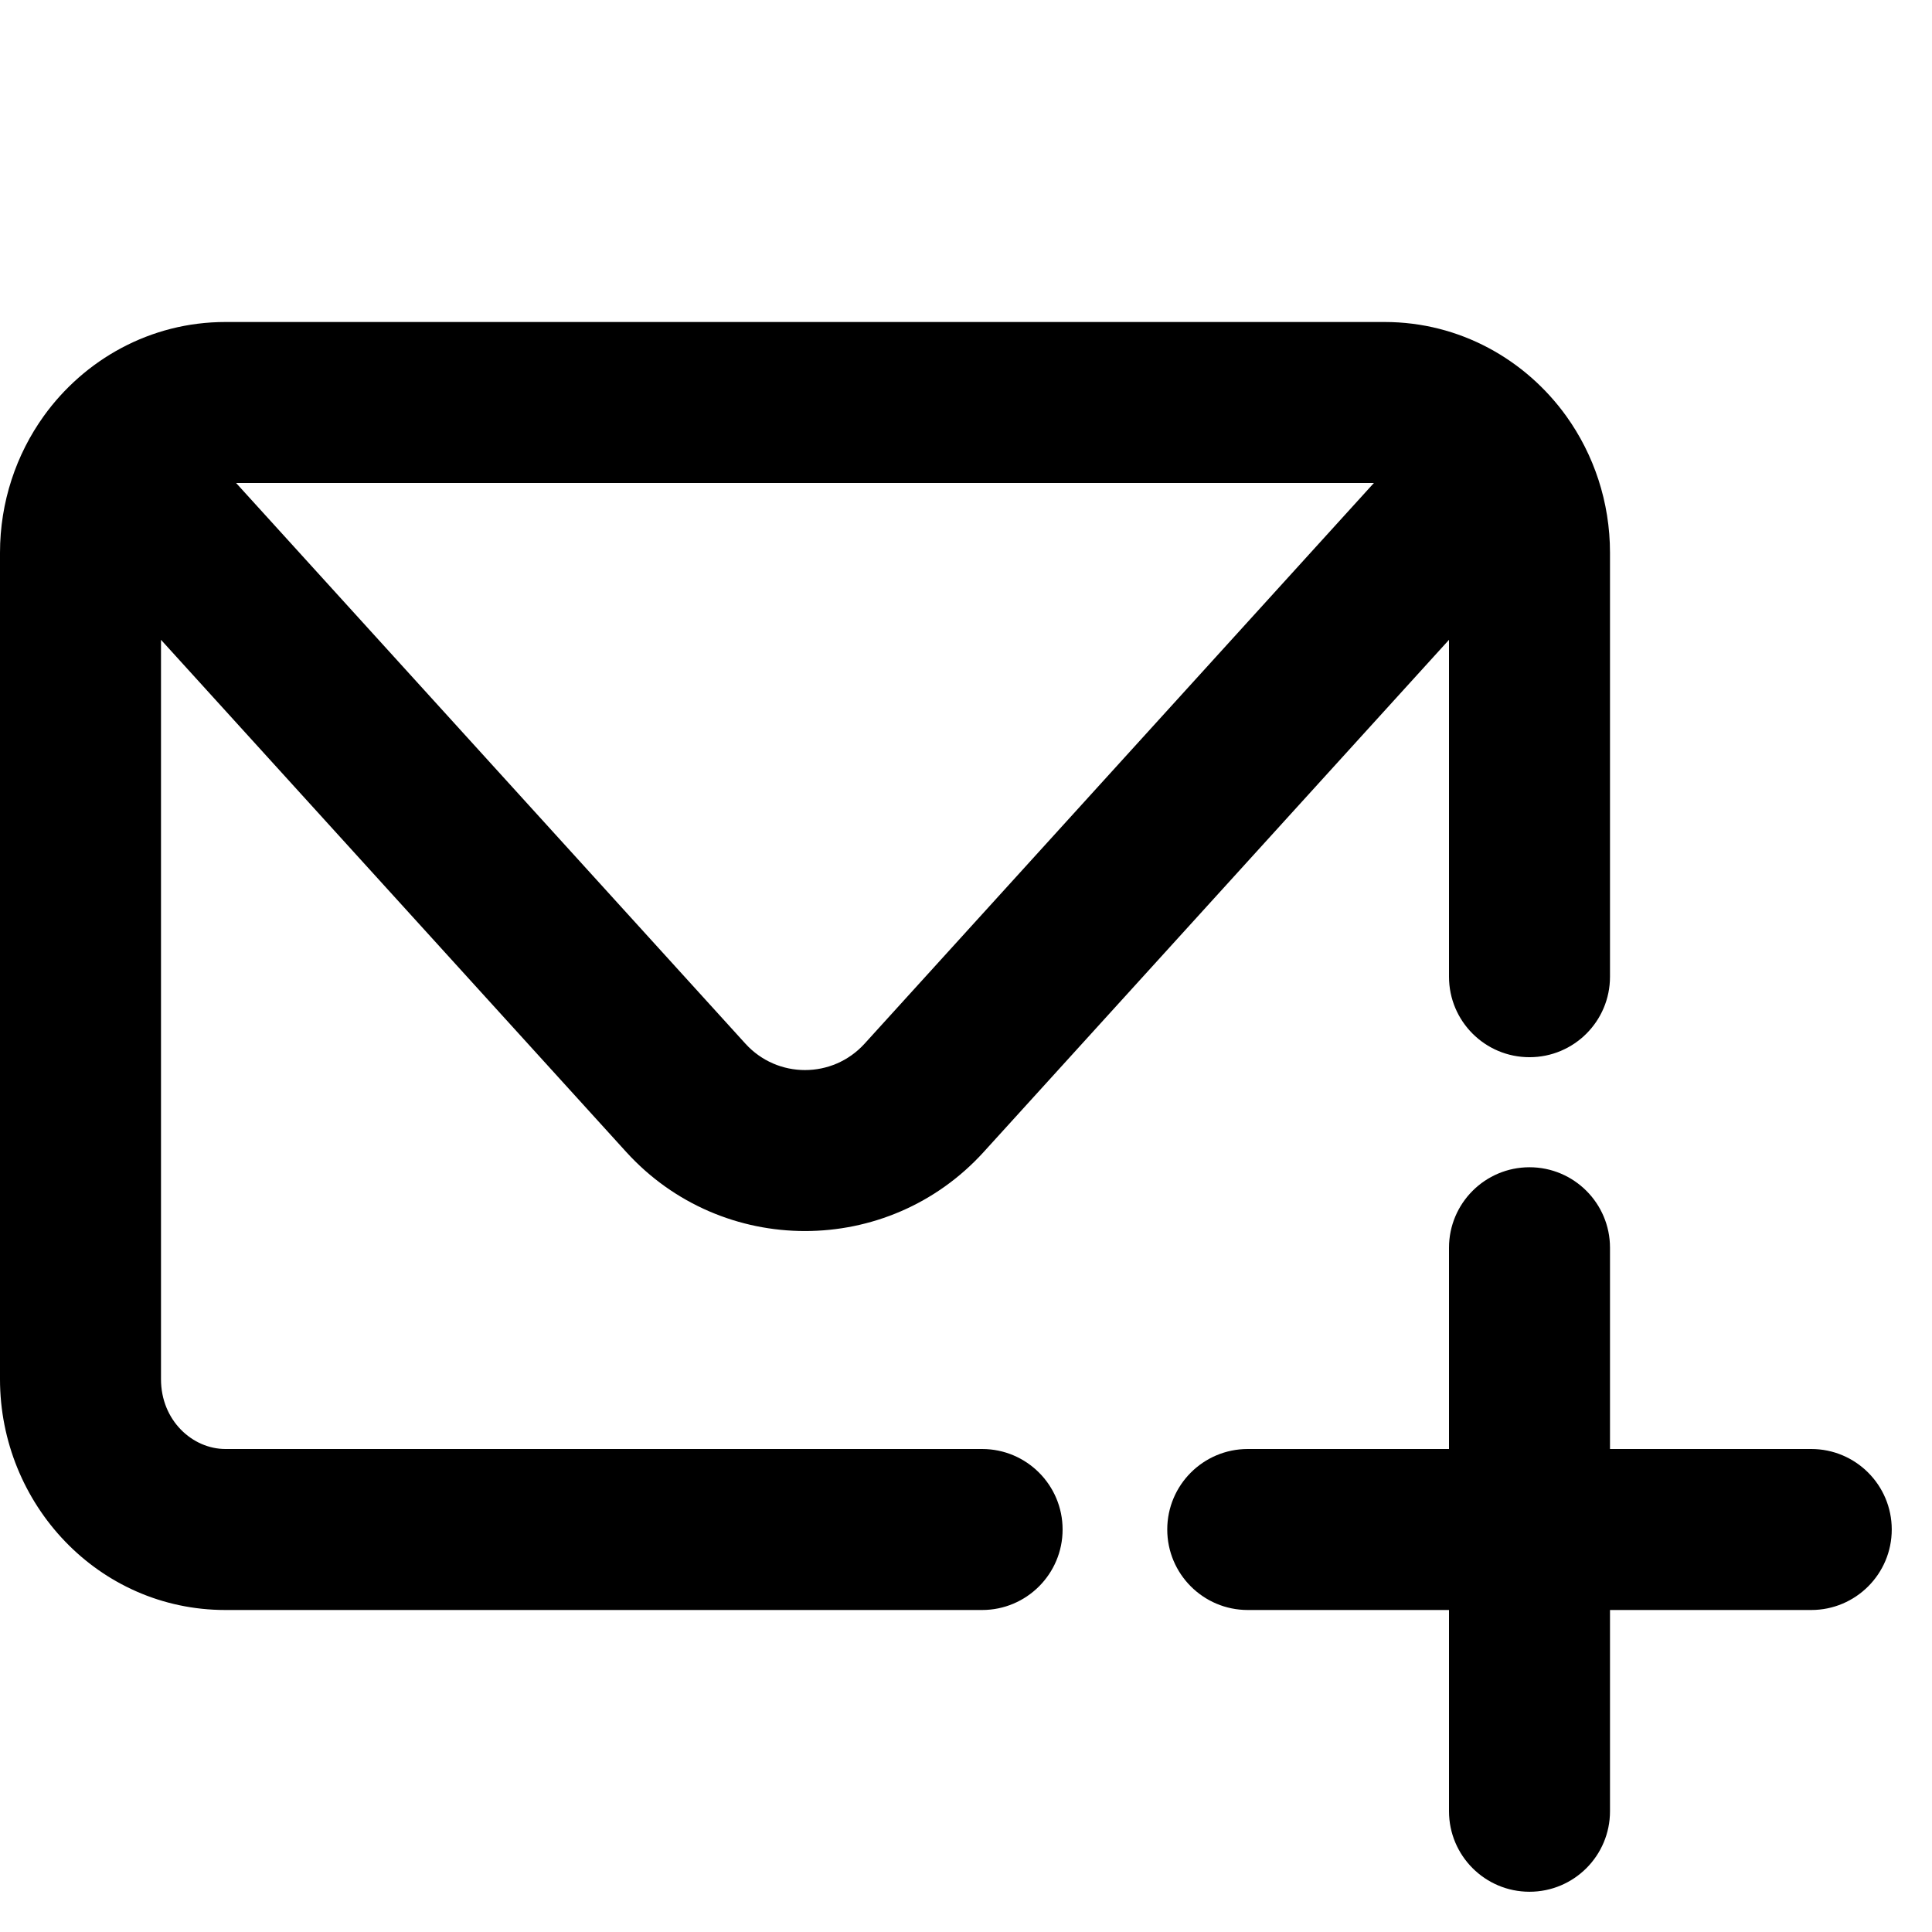
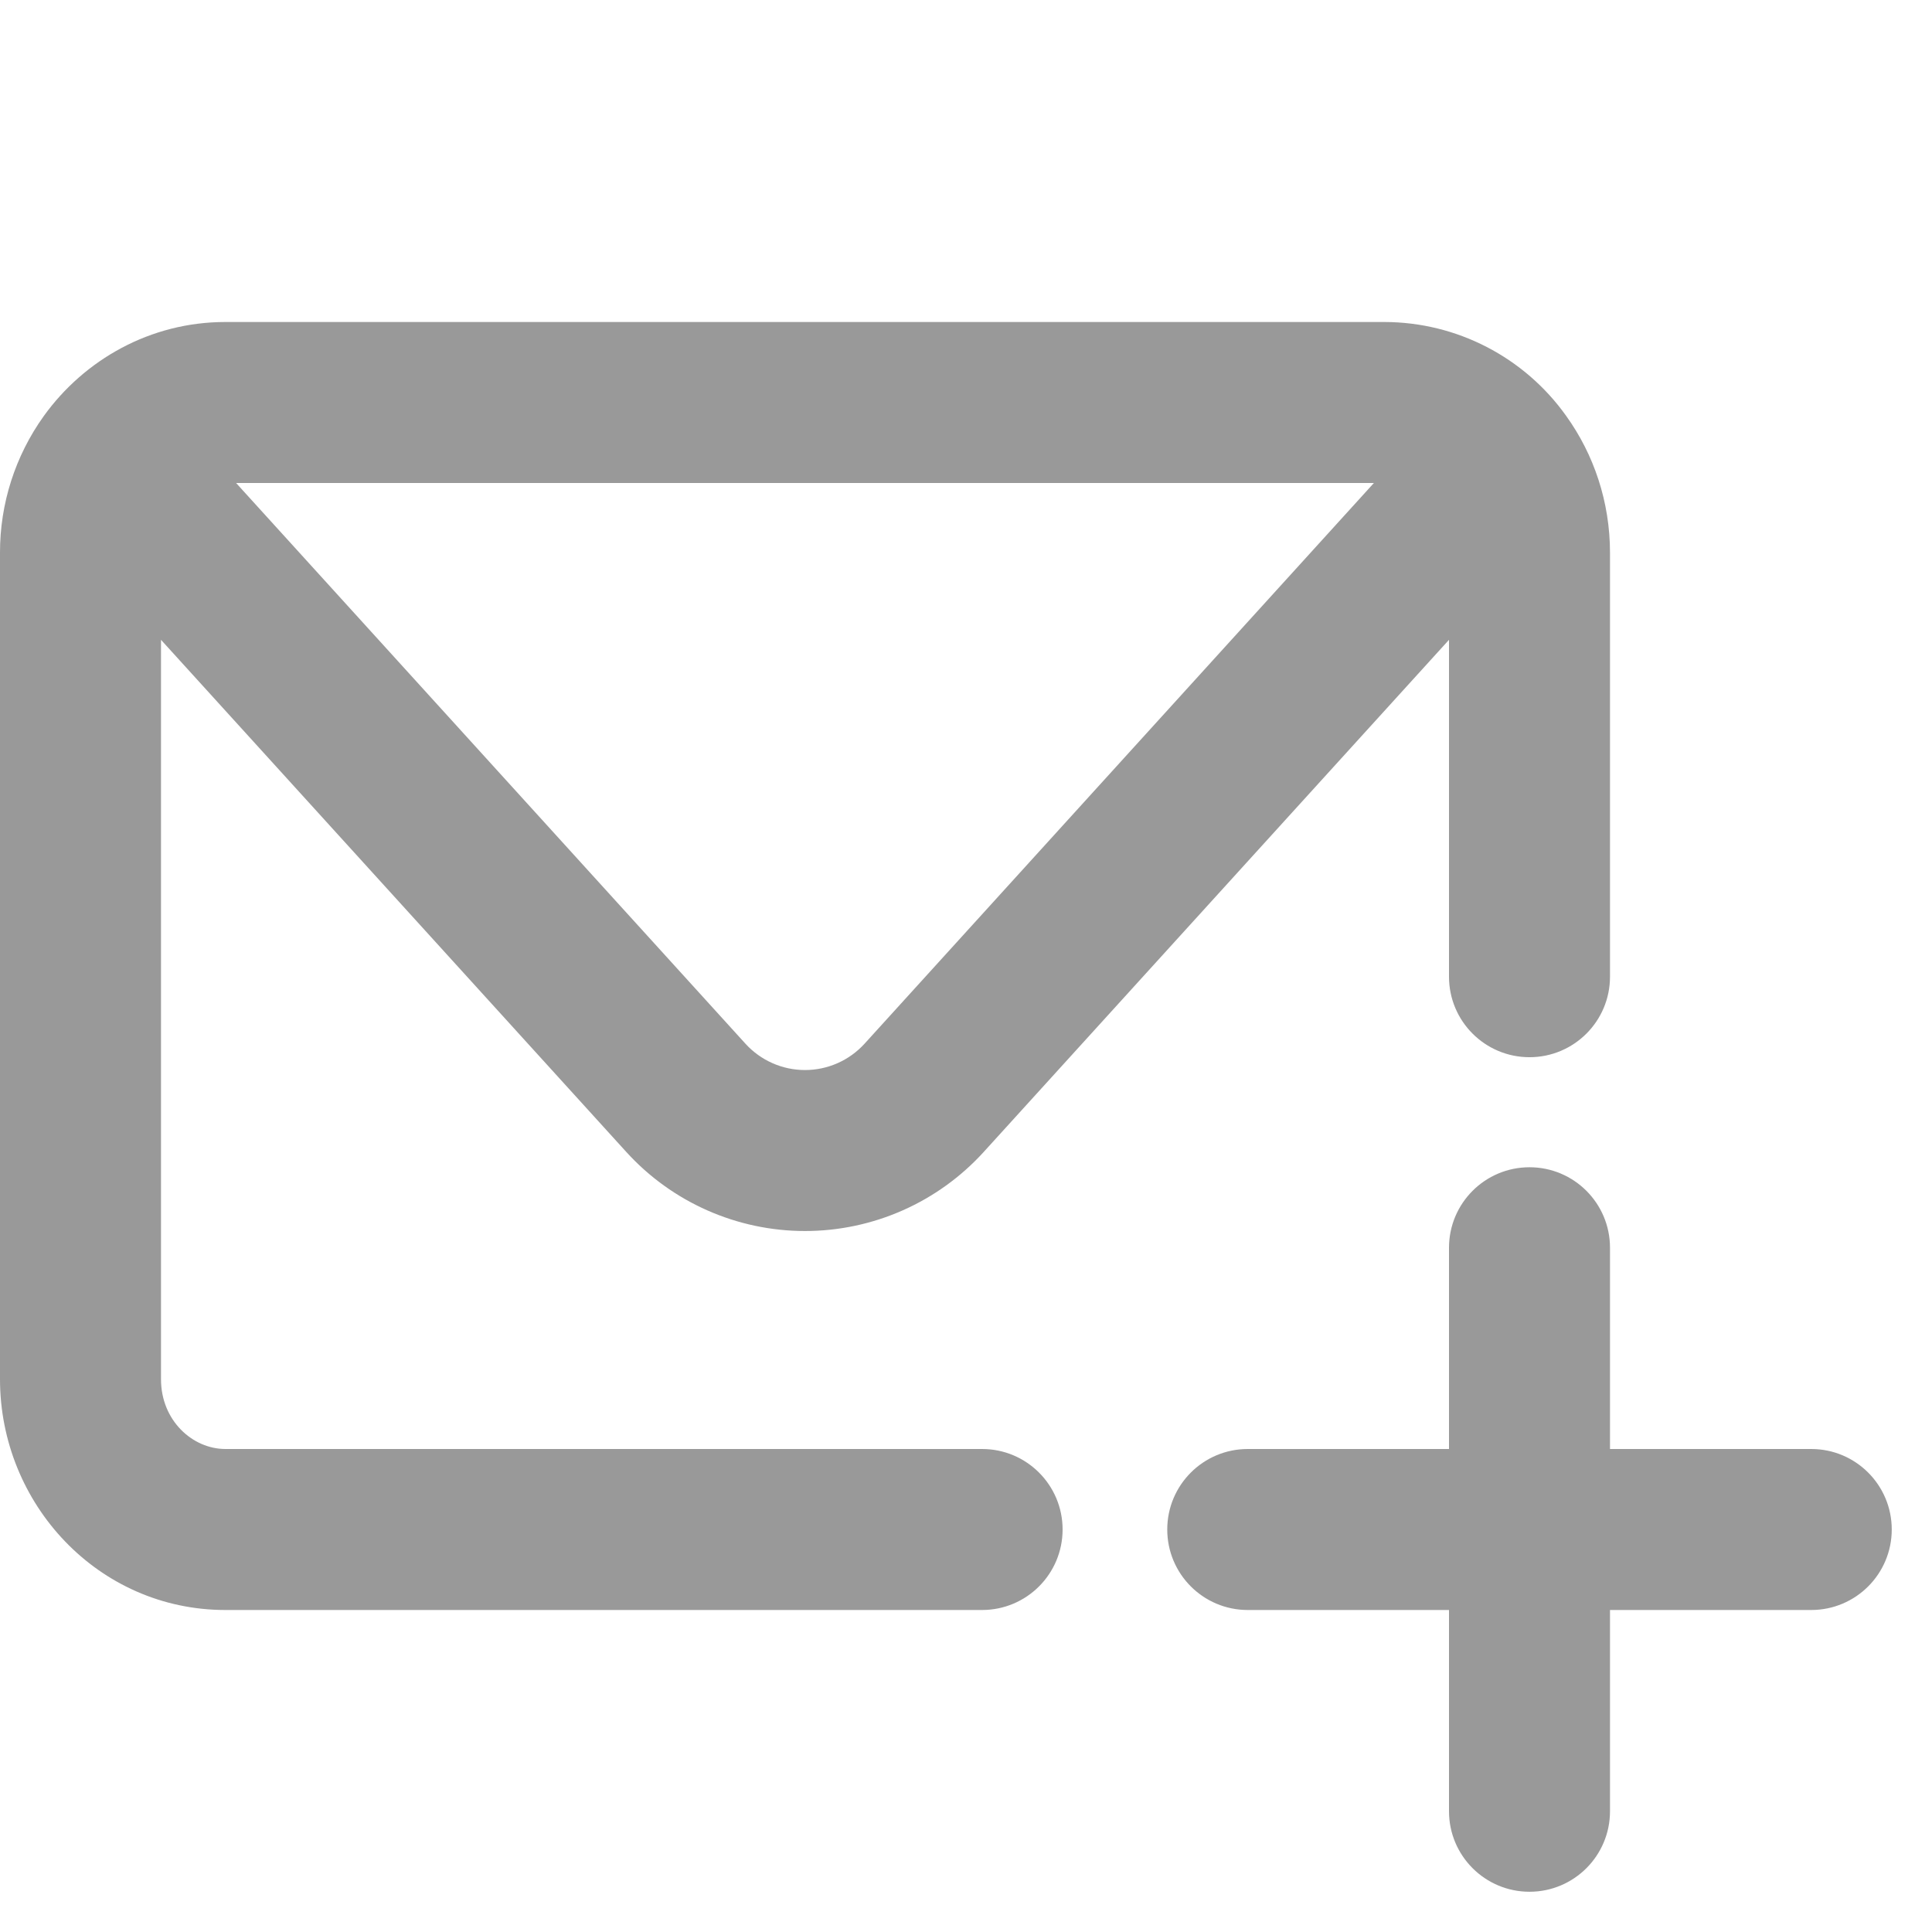
- <svg xmlns="http://www.w3.org/2000/svg" width="800px" height="800px" viewBox="0 0 24 24" fill="none">
-   <path fill-rule="evenodd" clip-rule="evenodd" d="M2.8 4C1.865 4 1.047 4.469 0.544 5.168C0.201 5.646 0 6.235 0 6.867V17.133C0 18.682 1.22 20 2.8 20H12.2C12.752 20 13.2 19.552 13.2 19C13.2 18.448 12.752 18 12.2 18H2.8C2.392 18 2 17.647 2 17.133V7.948L7.779 14.31C8.97 15.62 11.03 15.62 12.22 14.31L18 7.948V12.133C18 12.686 18.448 13.133 19 13.133C19.552 13.133 20 12.686 20 12.133V6.867C20 6.235 19.799 5.646 19.456 5.168C18.953 4.469 18.136 4 17.2 4H2.8ZM9.26 12.965L2.933 6H17.067L10.74 12.965C10.343 13.402 9.657 13.402 9.26 12.965ZM20 15.5C20 14.948 19.552 14.5 19 14.5C18.448 14.5 18 14.948 18 15.5V18H15.5C14.948 18 14.5 18.448 14.5 19C14.5 19.552 14.948 20 15.5 20H18V22.5C18 23.052 18.448 23.5 19 23.5C19.552 23.5 20 23.052 20 22.5V20H22.5C23.052 20 23.5 19.552 23.5 19C23.5 18.448 23.052 18 22.5 18H20V15.5Z" fill="#000000" />
+ <svg xmlns="http://www.w3.org/2000/svg" fill="#999" viewBox="0 0 24 24">
+   <path fill-rule="evenodd" clip-rule="evenodd" d="M2.8 4c-.935 0-1.753.47-2.256 1.168A2.904 2.904 0 0 0 0 6.867v10.266C0 18.682 1.22 20 2.8 20h9.4a1 1 0 1 0 0-2H2.8c-.408 0-.8-.353-.8-.867V7.948l5.78 6.362a3 3 0 0 0 4.44 0L18 7.948v4.185a1 1 0 1 0 2 0V6.867c0-.632-.2-1.221-.544-1.7A2.777 2.777 0 0 0 17.2 4H2.8Zm6.46 8.965L2.933 6h14.134l-6.327 6.965a1 1 0 0 1-1.48 0ZM20 15.5a1 1 0 1 0-2 0V18h-2.5a1 1 0 1 0 0 2H18v2.5a1 1 0 1 0 2 0V20h2.5a1 1 0 1 0 0-2H20v-2.5Z" />
</svg>
